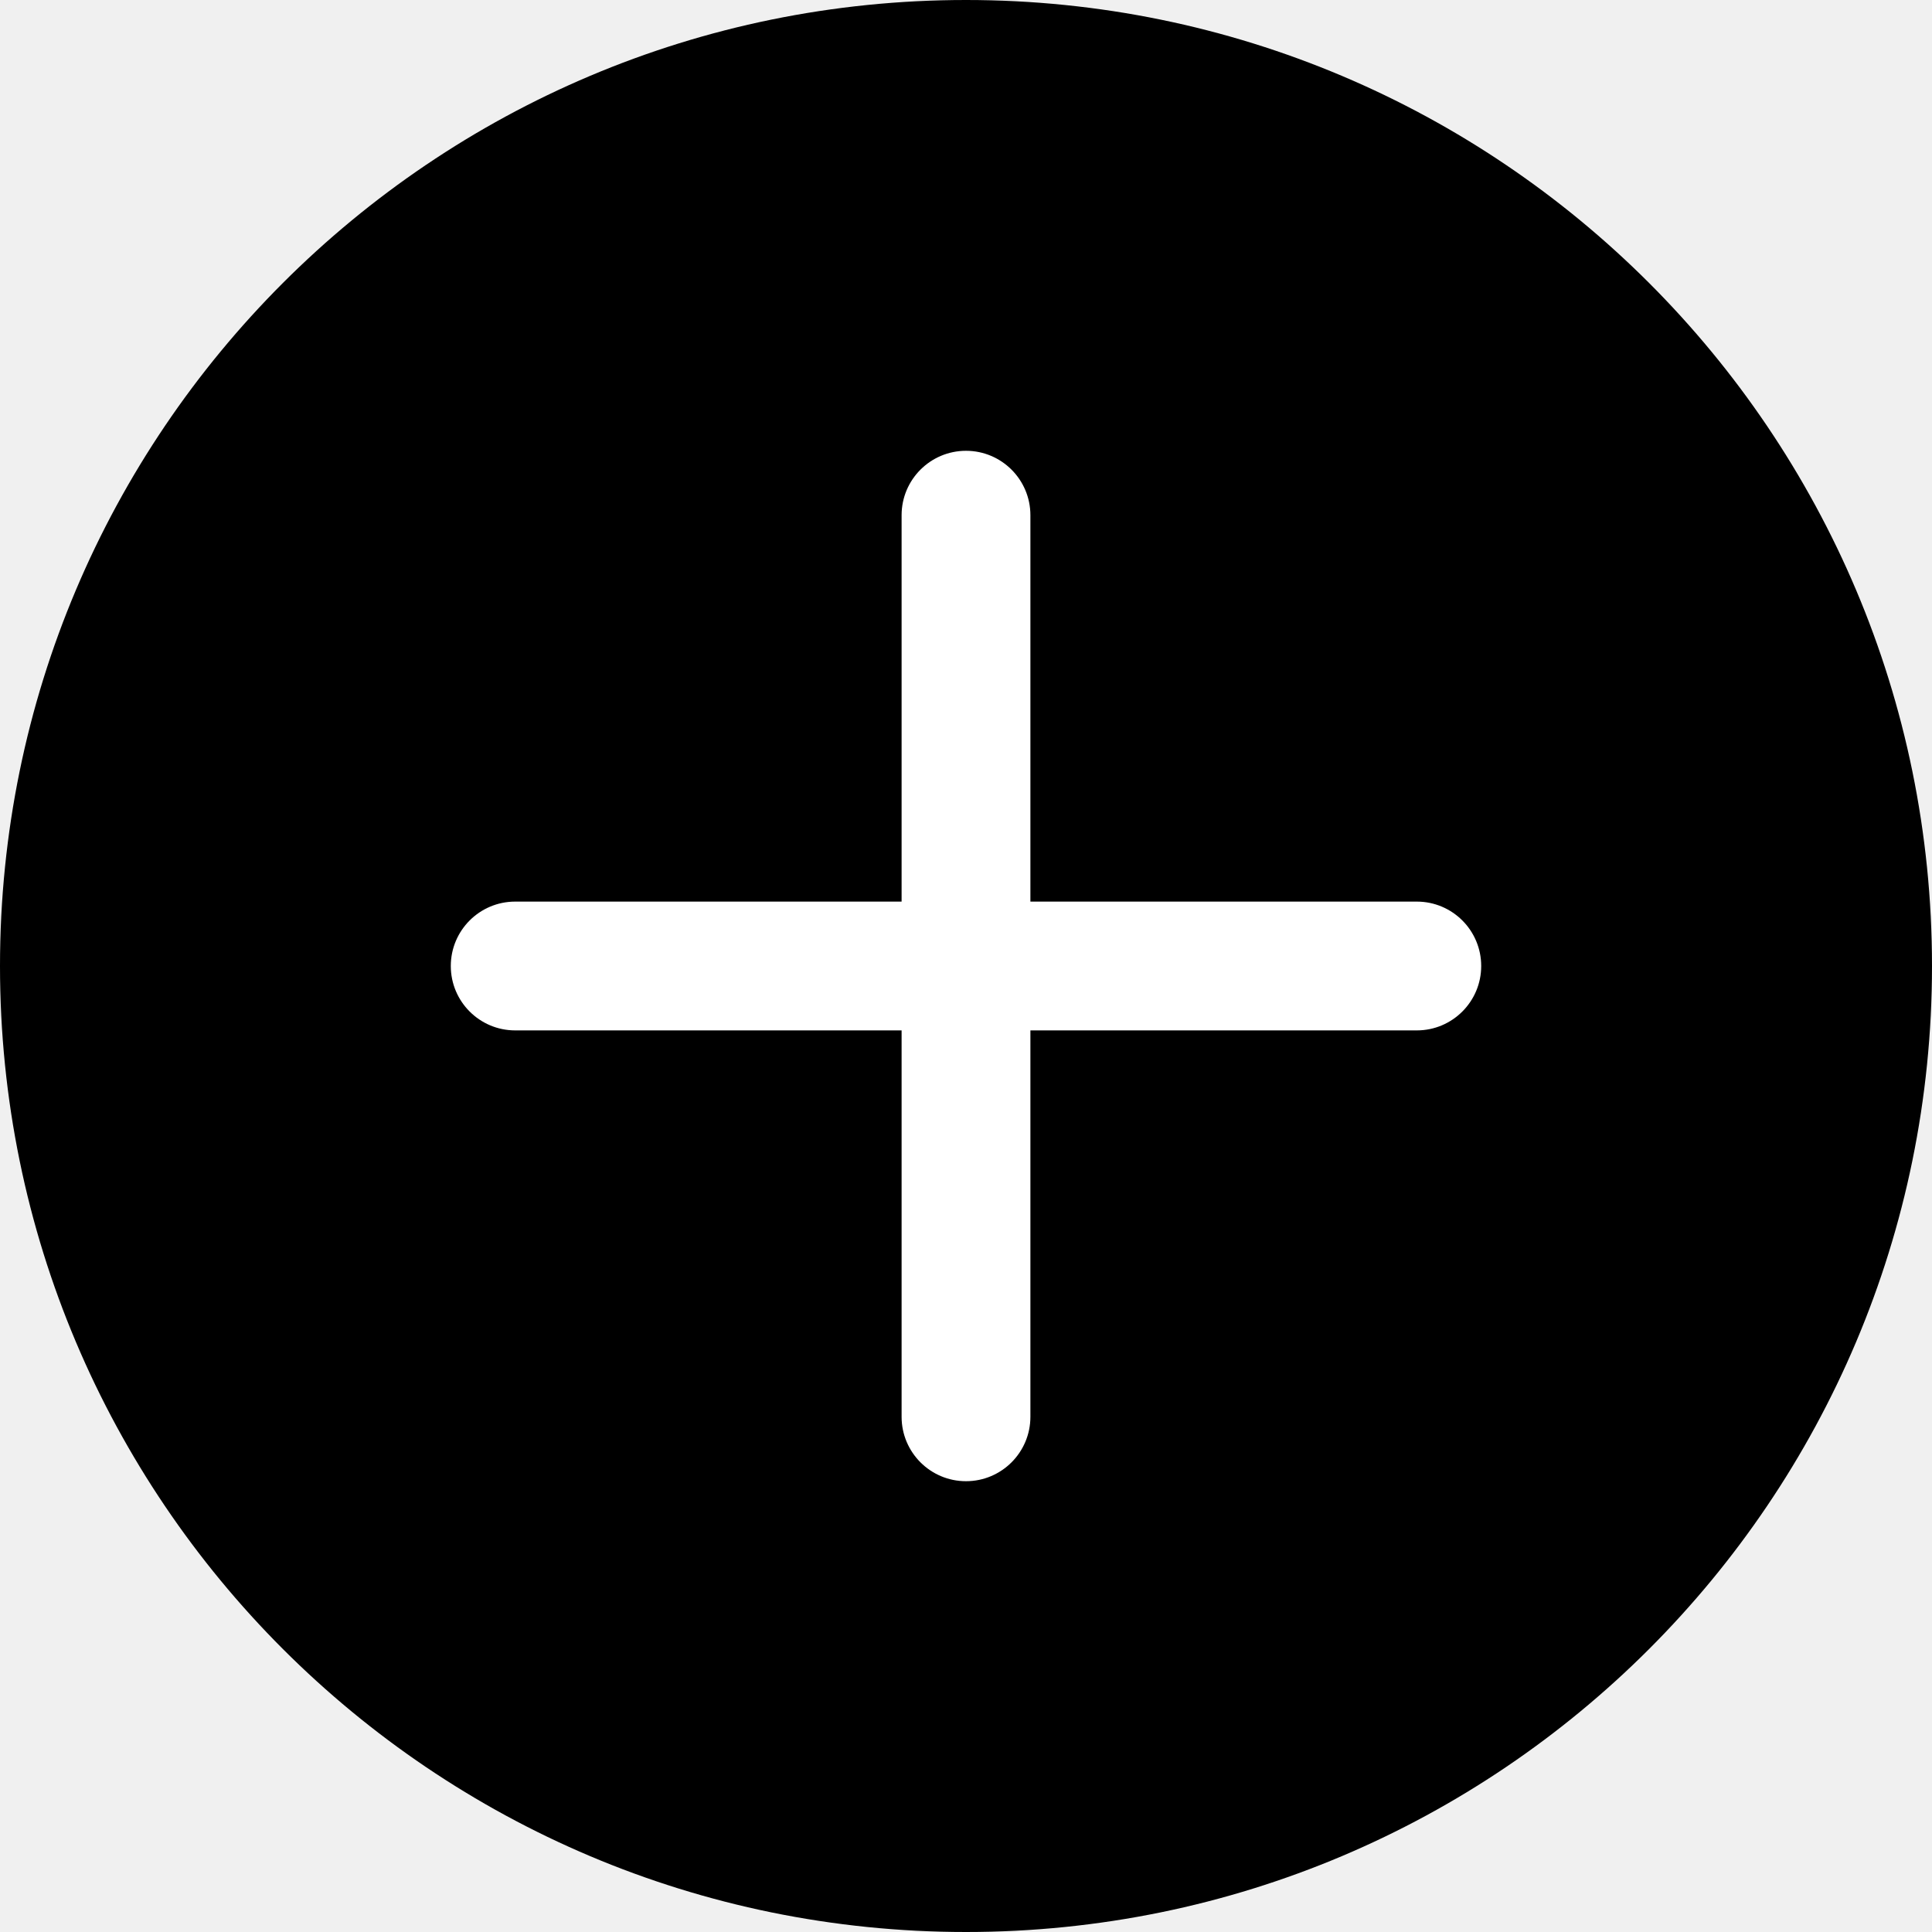
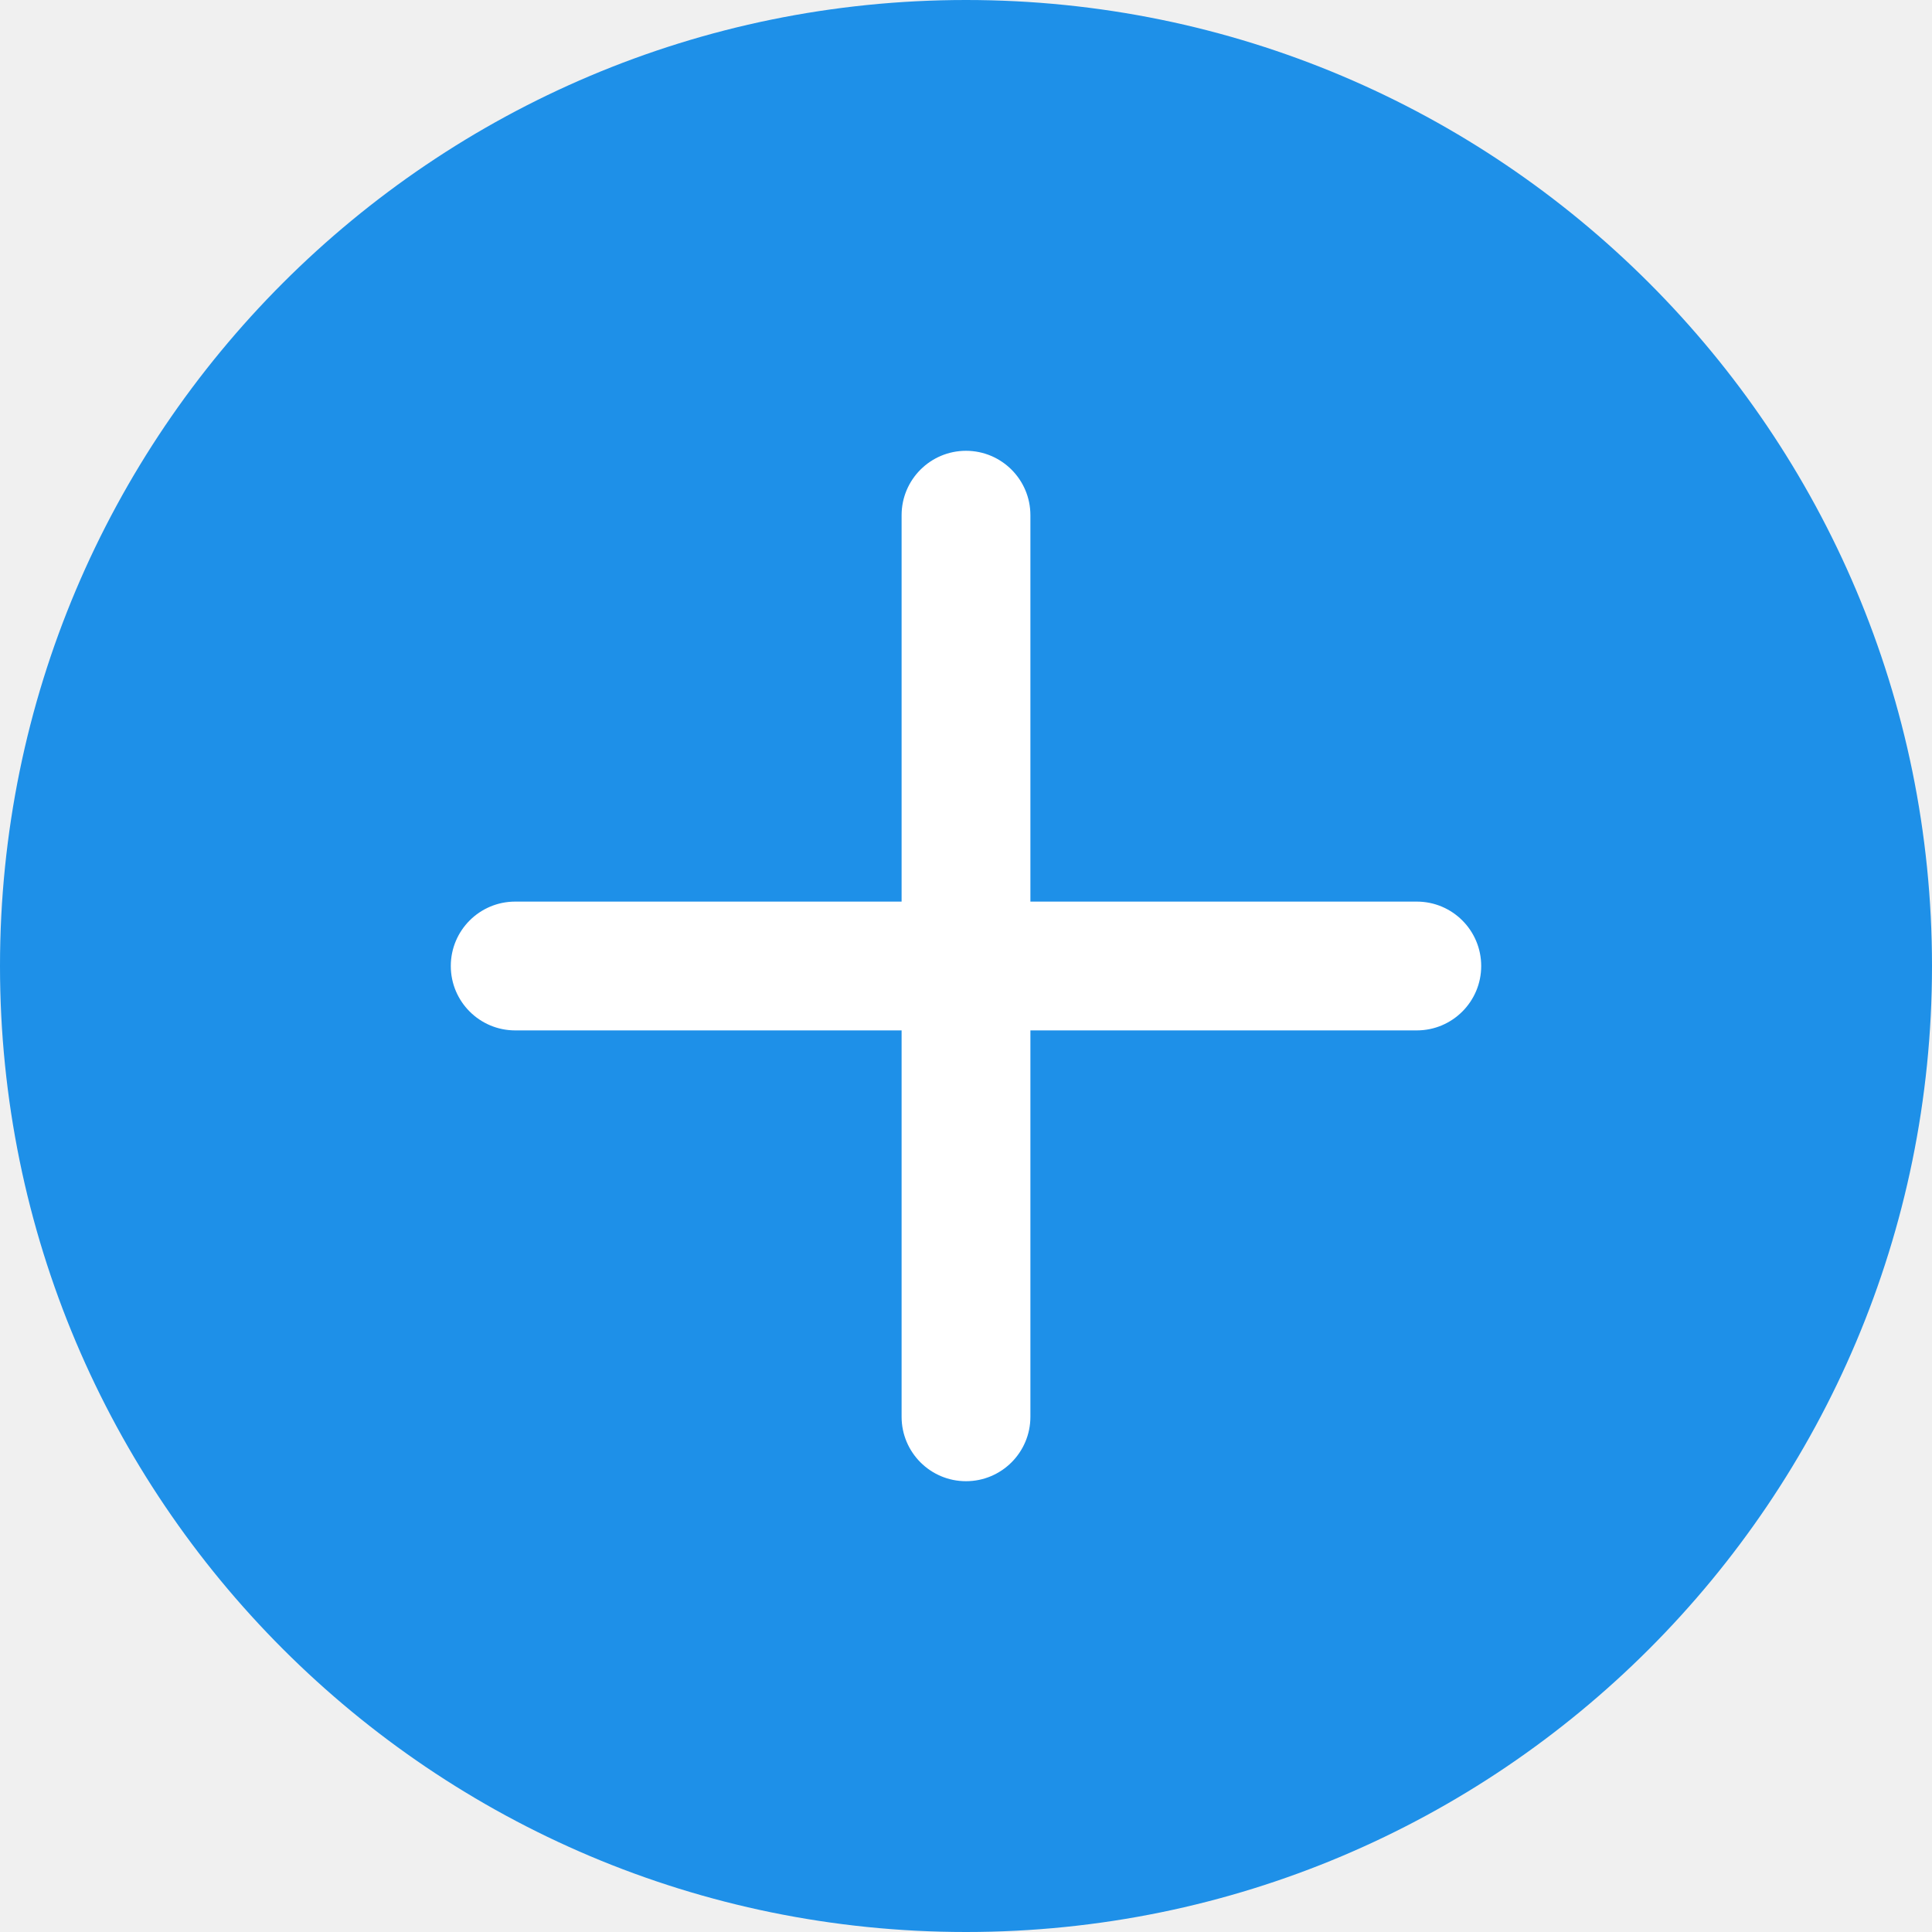
<svg xmlns="http://www.w3.org/2000/svg" width="30" height="30" viewBox="0 0 30 30" fill="none">
-   <circle cx="15" cy="15" r="15" fill="black" />
+   <circle cx="15" cy="15" r="15" fill="#1E90E8" />
  <rect x="7" y="14" width="16" height="2" rx="1" fill="white" />
  <rect x="14" y="7" width="2" height="16" rx="1" fill="white" />
</svg>
